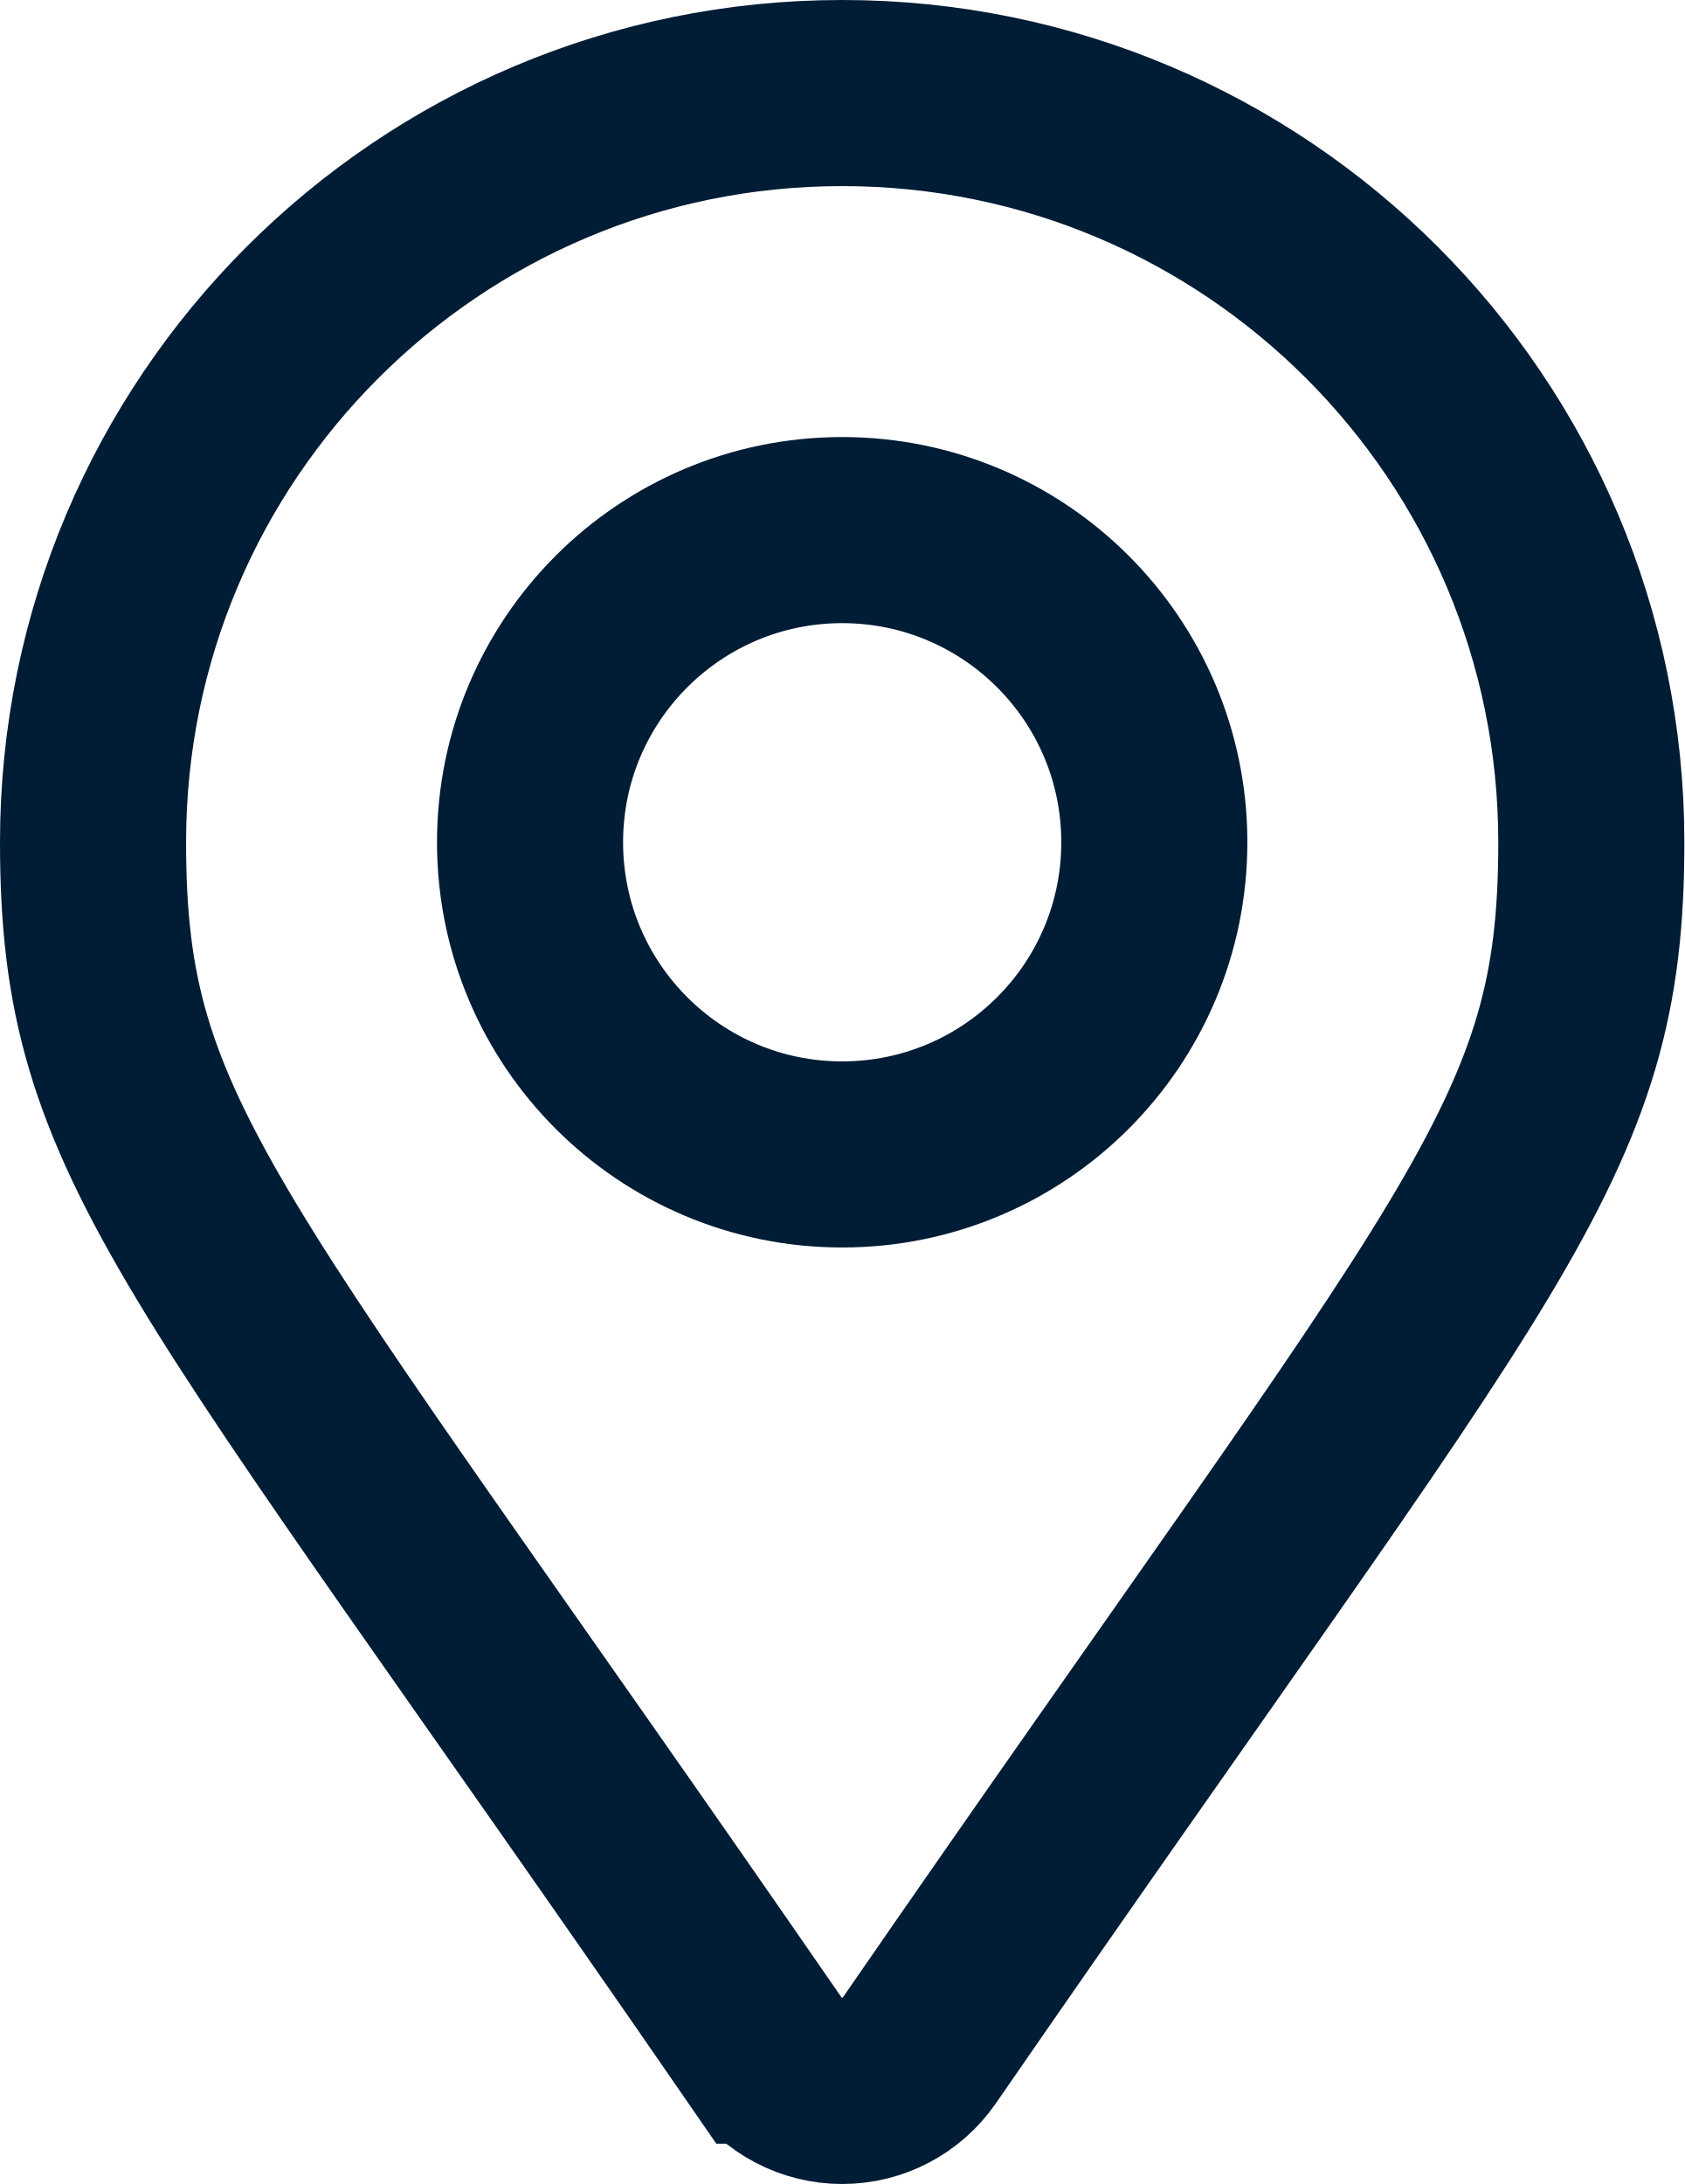
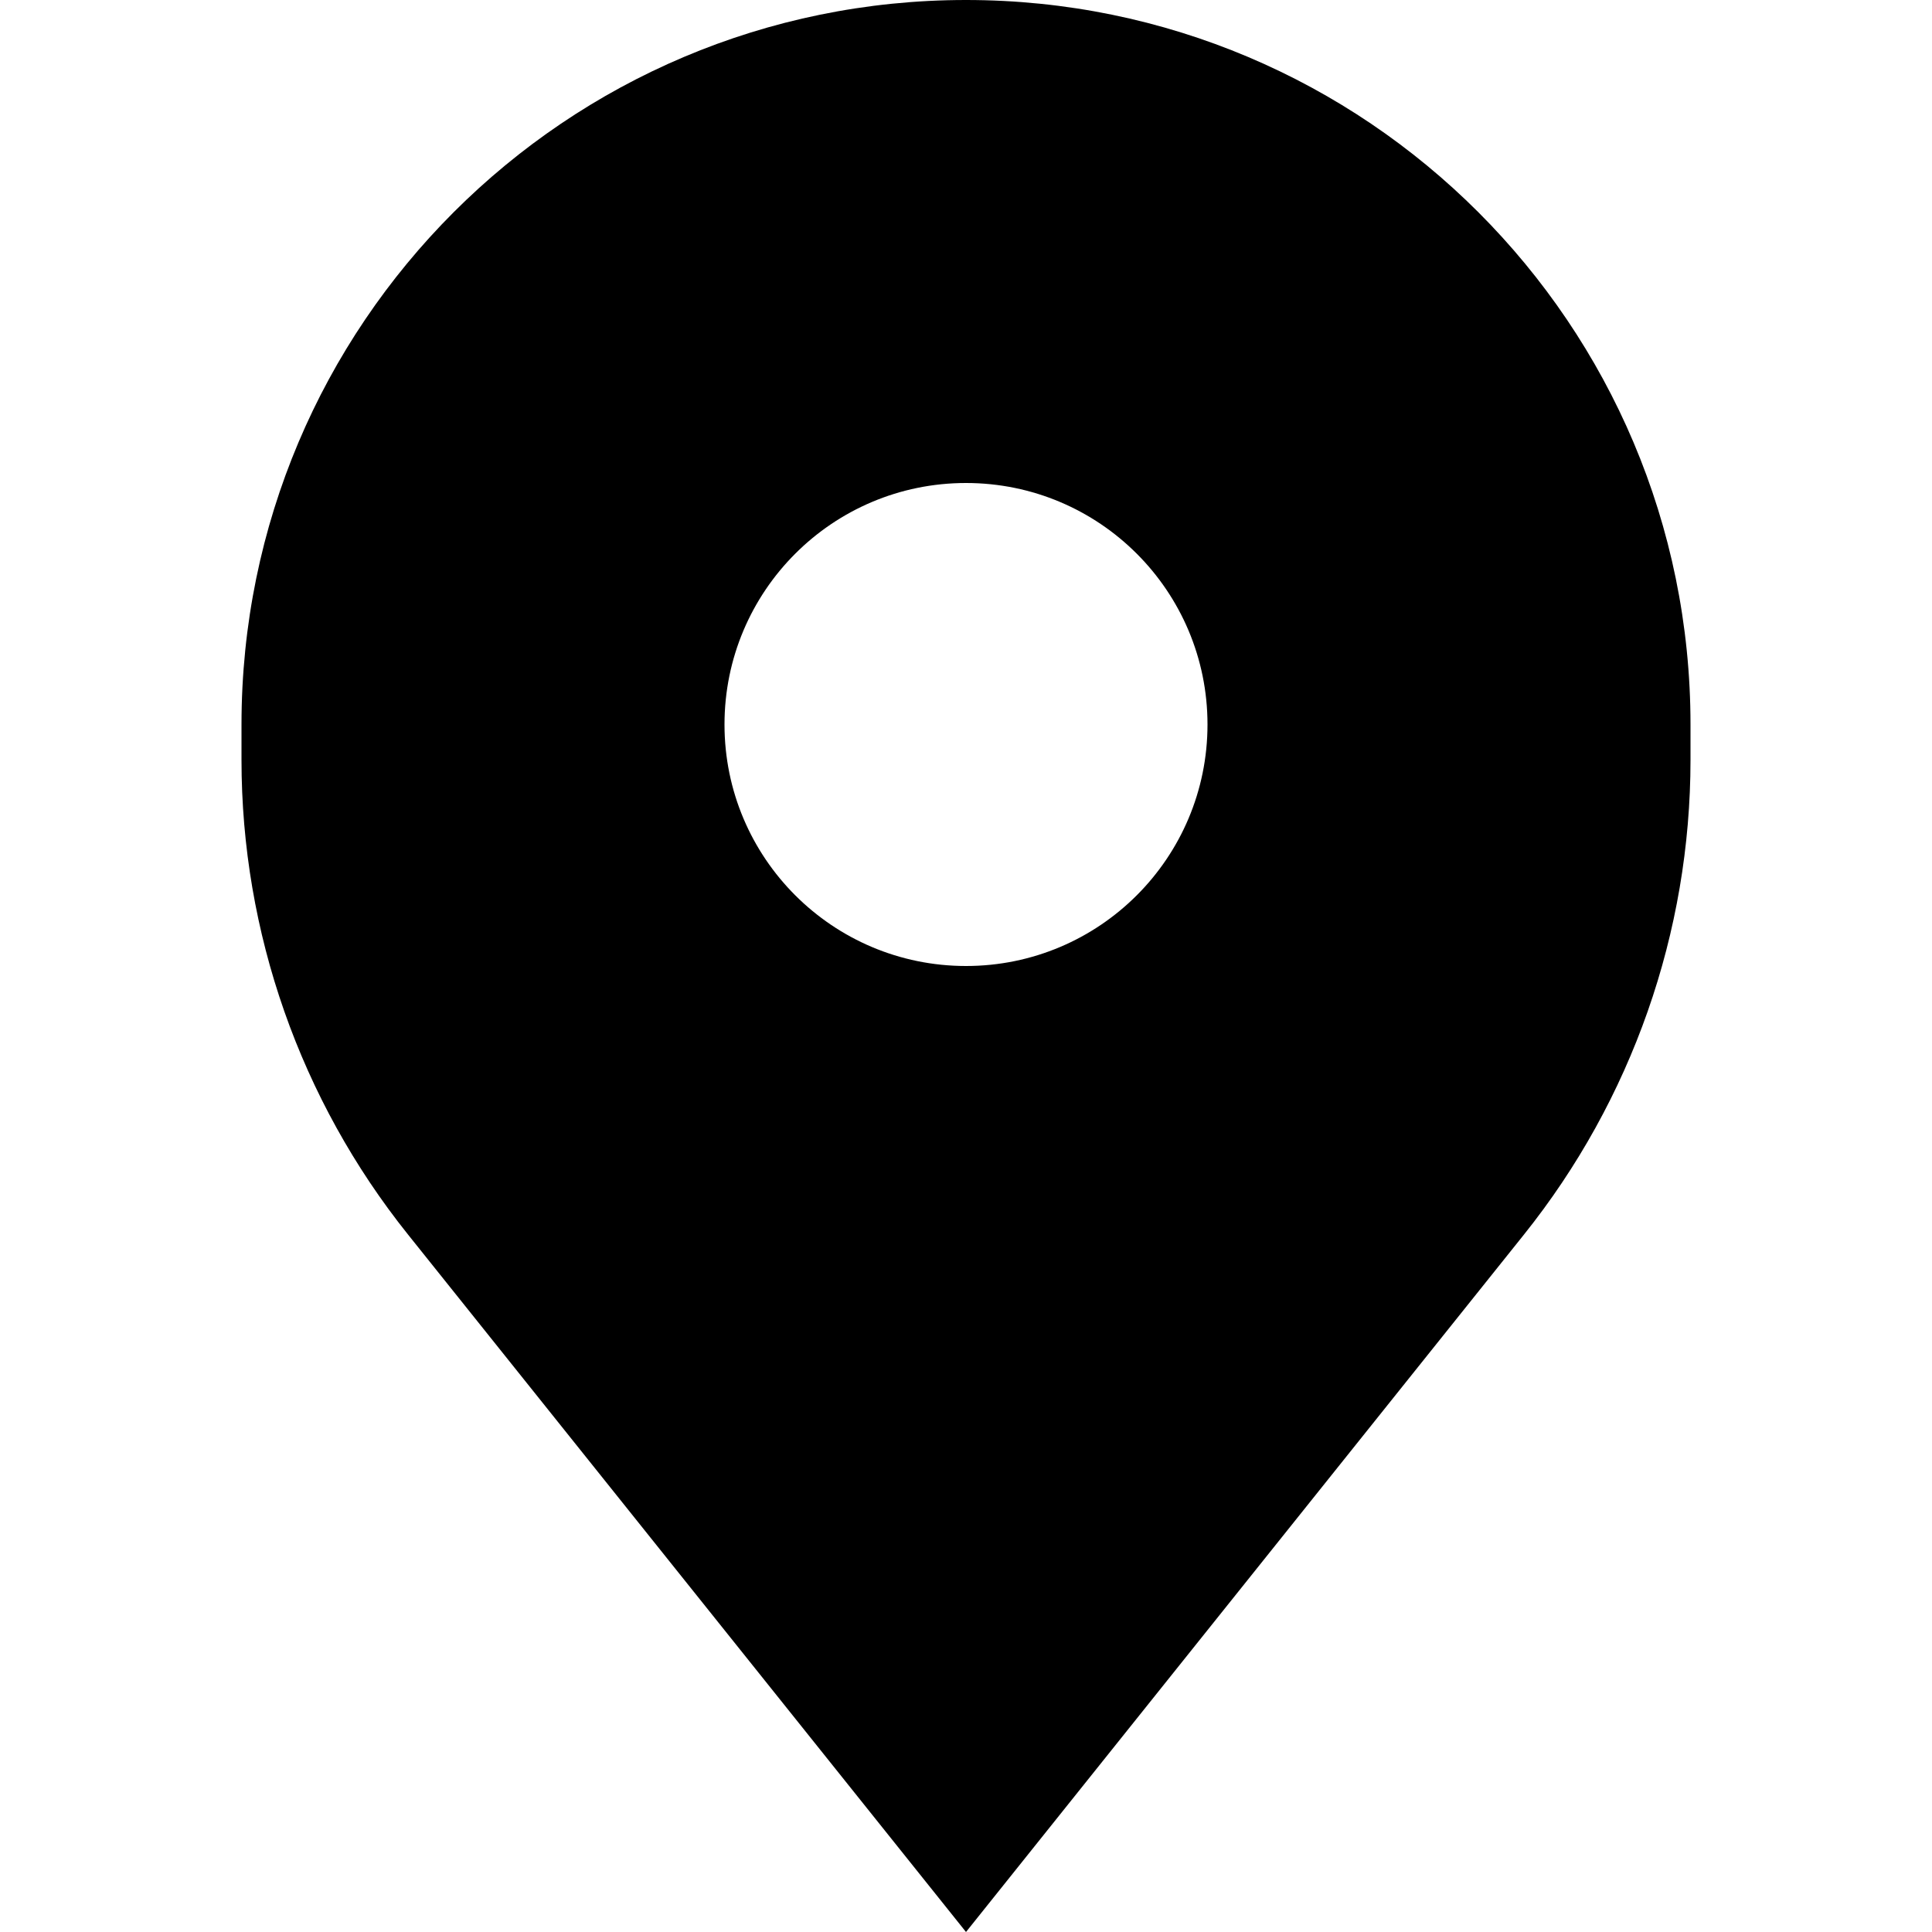
- <svg xmlns="http://www.w3.org/2000/svg" viewBox="0 0 45.258 58.677" stroke="#011c35">
-   <path d="M18.06,52.594C2.827,30.511,0,28.245,0,20.129a20.129,20.129,0,0,1,40.258,0c0,8.116-2.827,10.382-18.06,32.465a2.517,2.517,0,0,1-4.137,0Zm2.069-24.078a8.387,8.387,0,1,0-8.387-8.387A8.387,8.387,0,0,0,20.129,28.516Z" transform="translate(2.5 2.5)" fill="none" stroke-width="5" />
+ <svg xmlns="http://www.w3.org/2000/svg" viewBox="0 0 16 16" fill="#000000">
+   <path fill-rule="evenodd" clip-rule="evenodd" d="M3.379 10.224L8 16L12.621 10.224C13.514 9.108 14 7.722 14 6.293V6C14 2.686 11.314 0 8 0C4.686 0 2 2.686 2 6V6.293C2 7.722 2.486 9.108 3.379 10.224ZM8 8C9.105 8 10 7.105 10 6C10 4.895 9.105 4 8 4C6.895 4 6 4.895 6 6C6 7.105 6.895 8 8 8Z" />
</svg>
